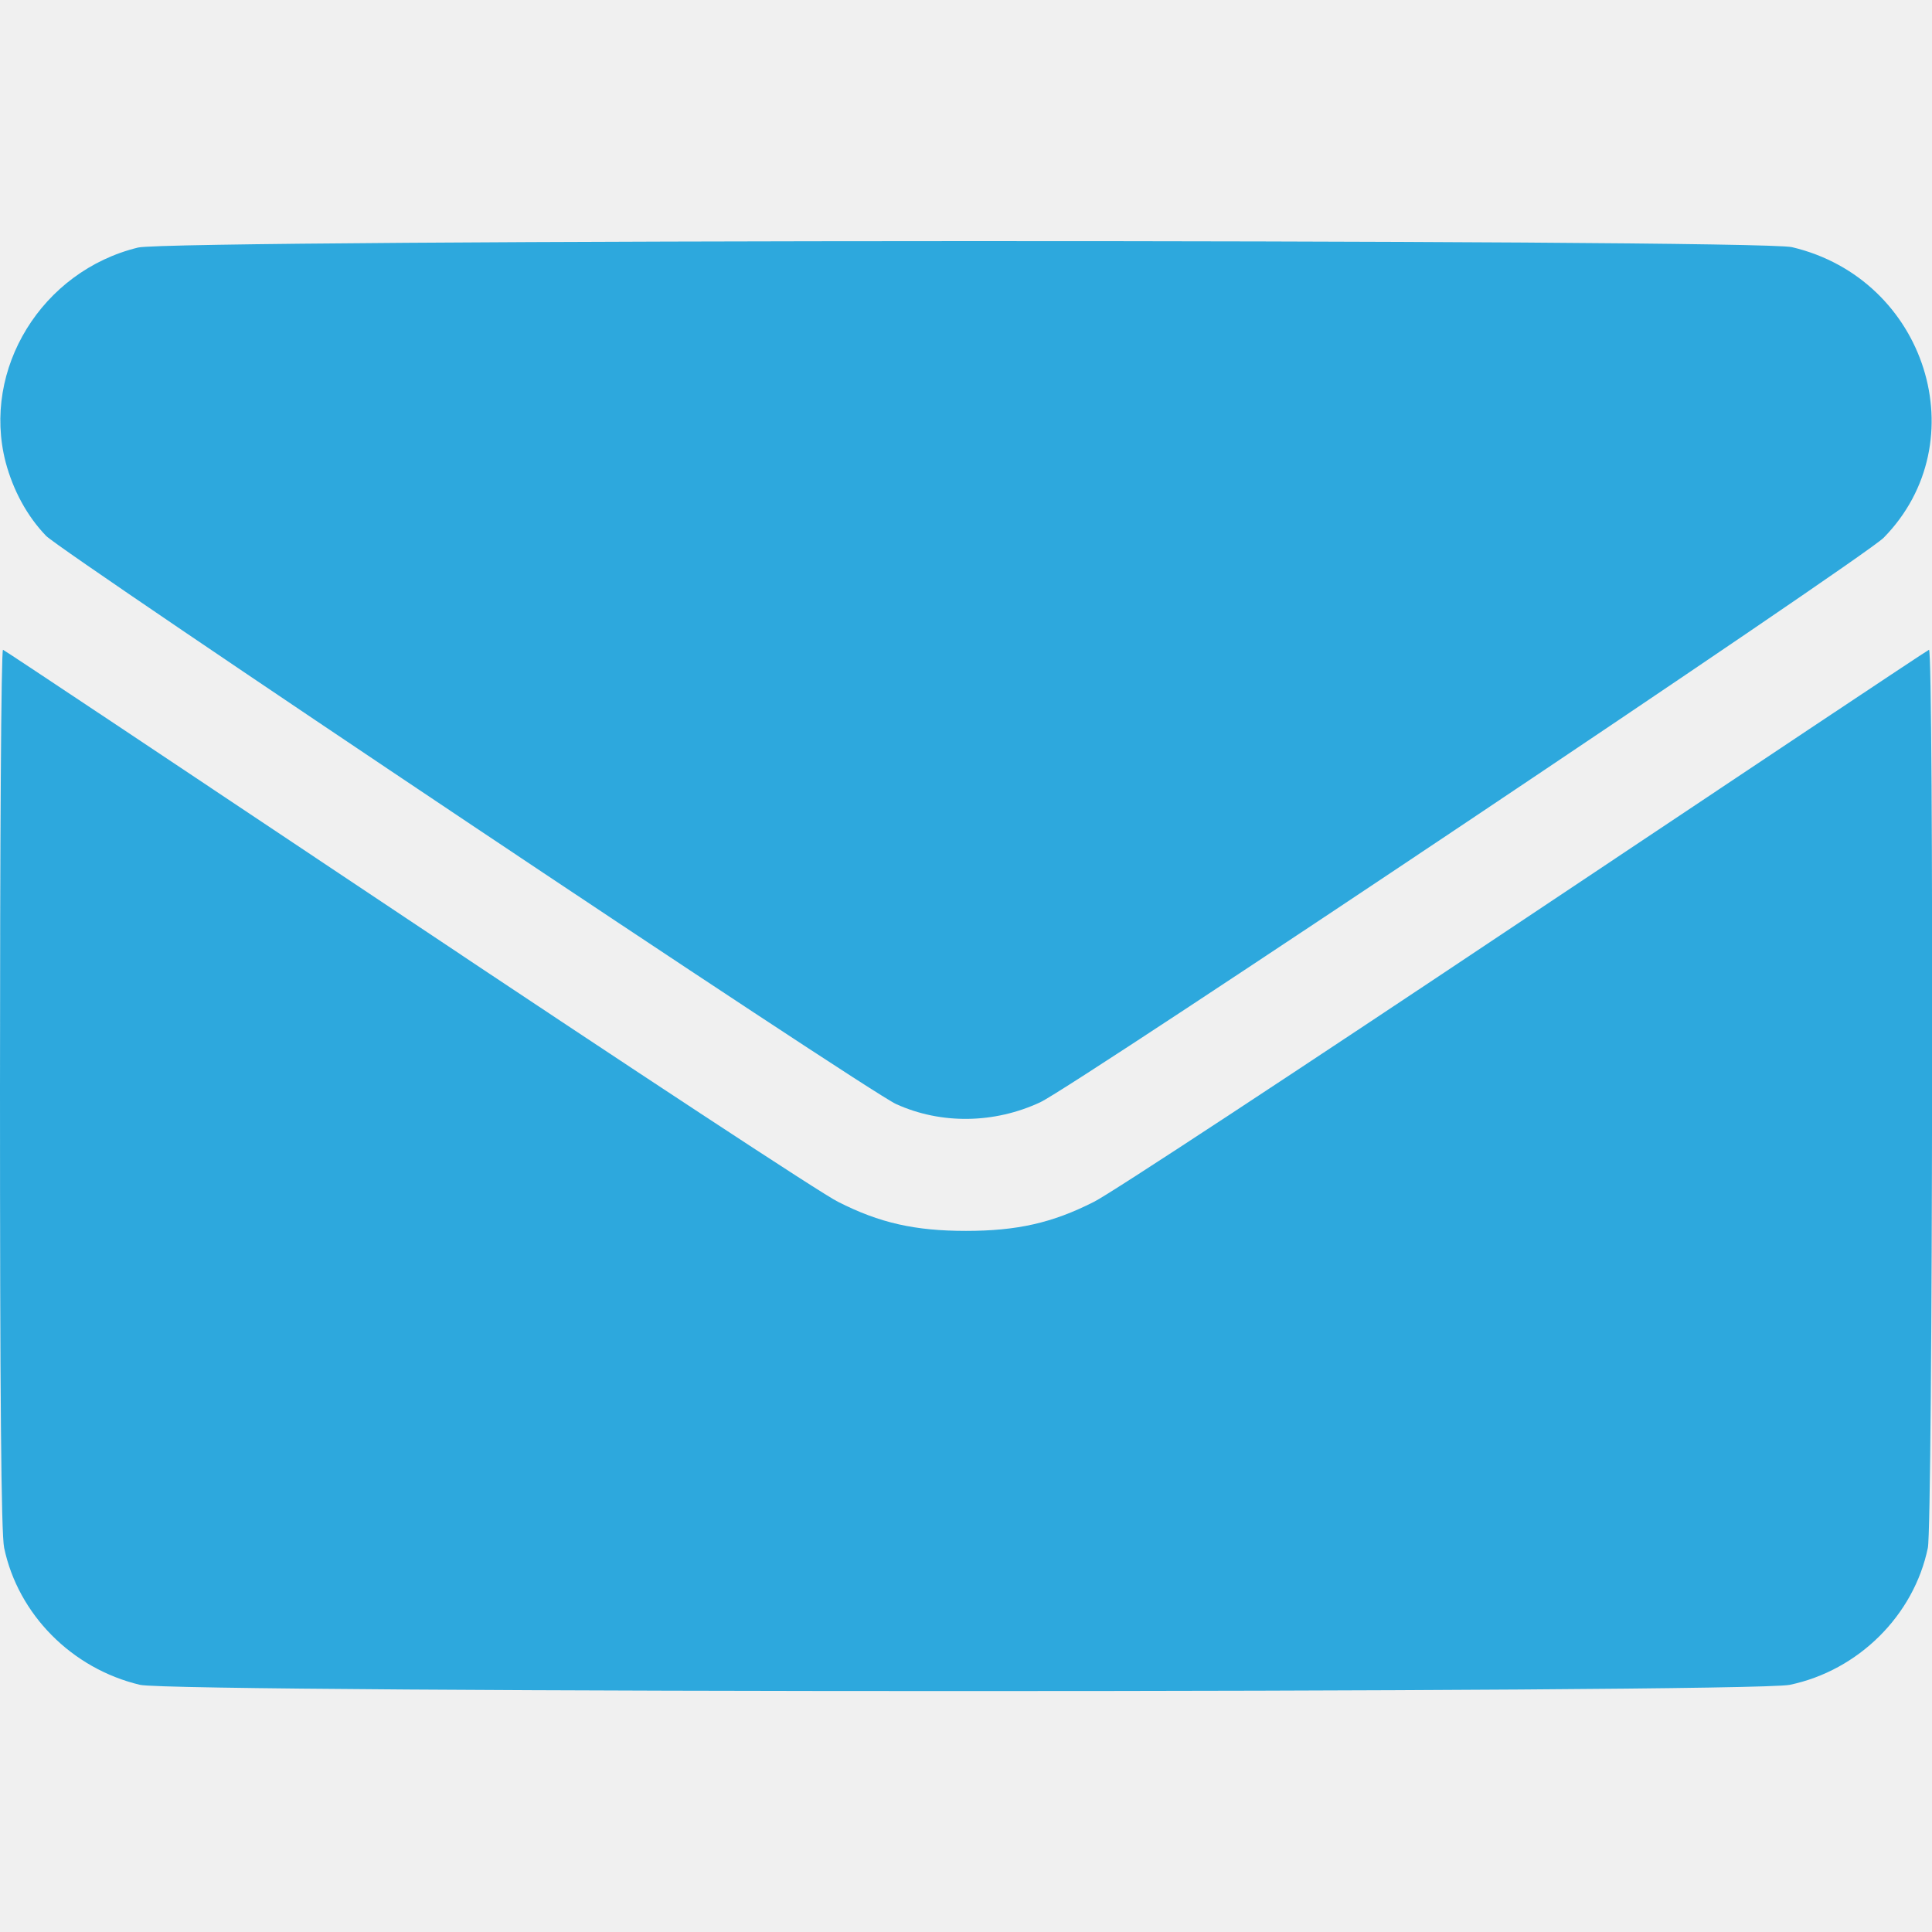
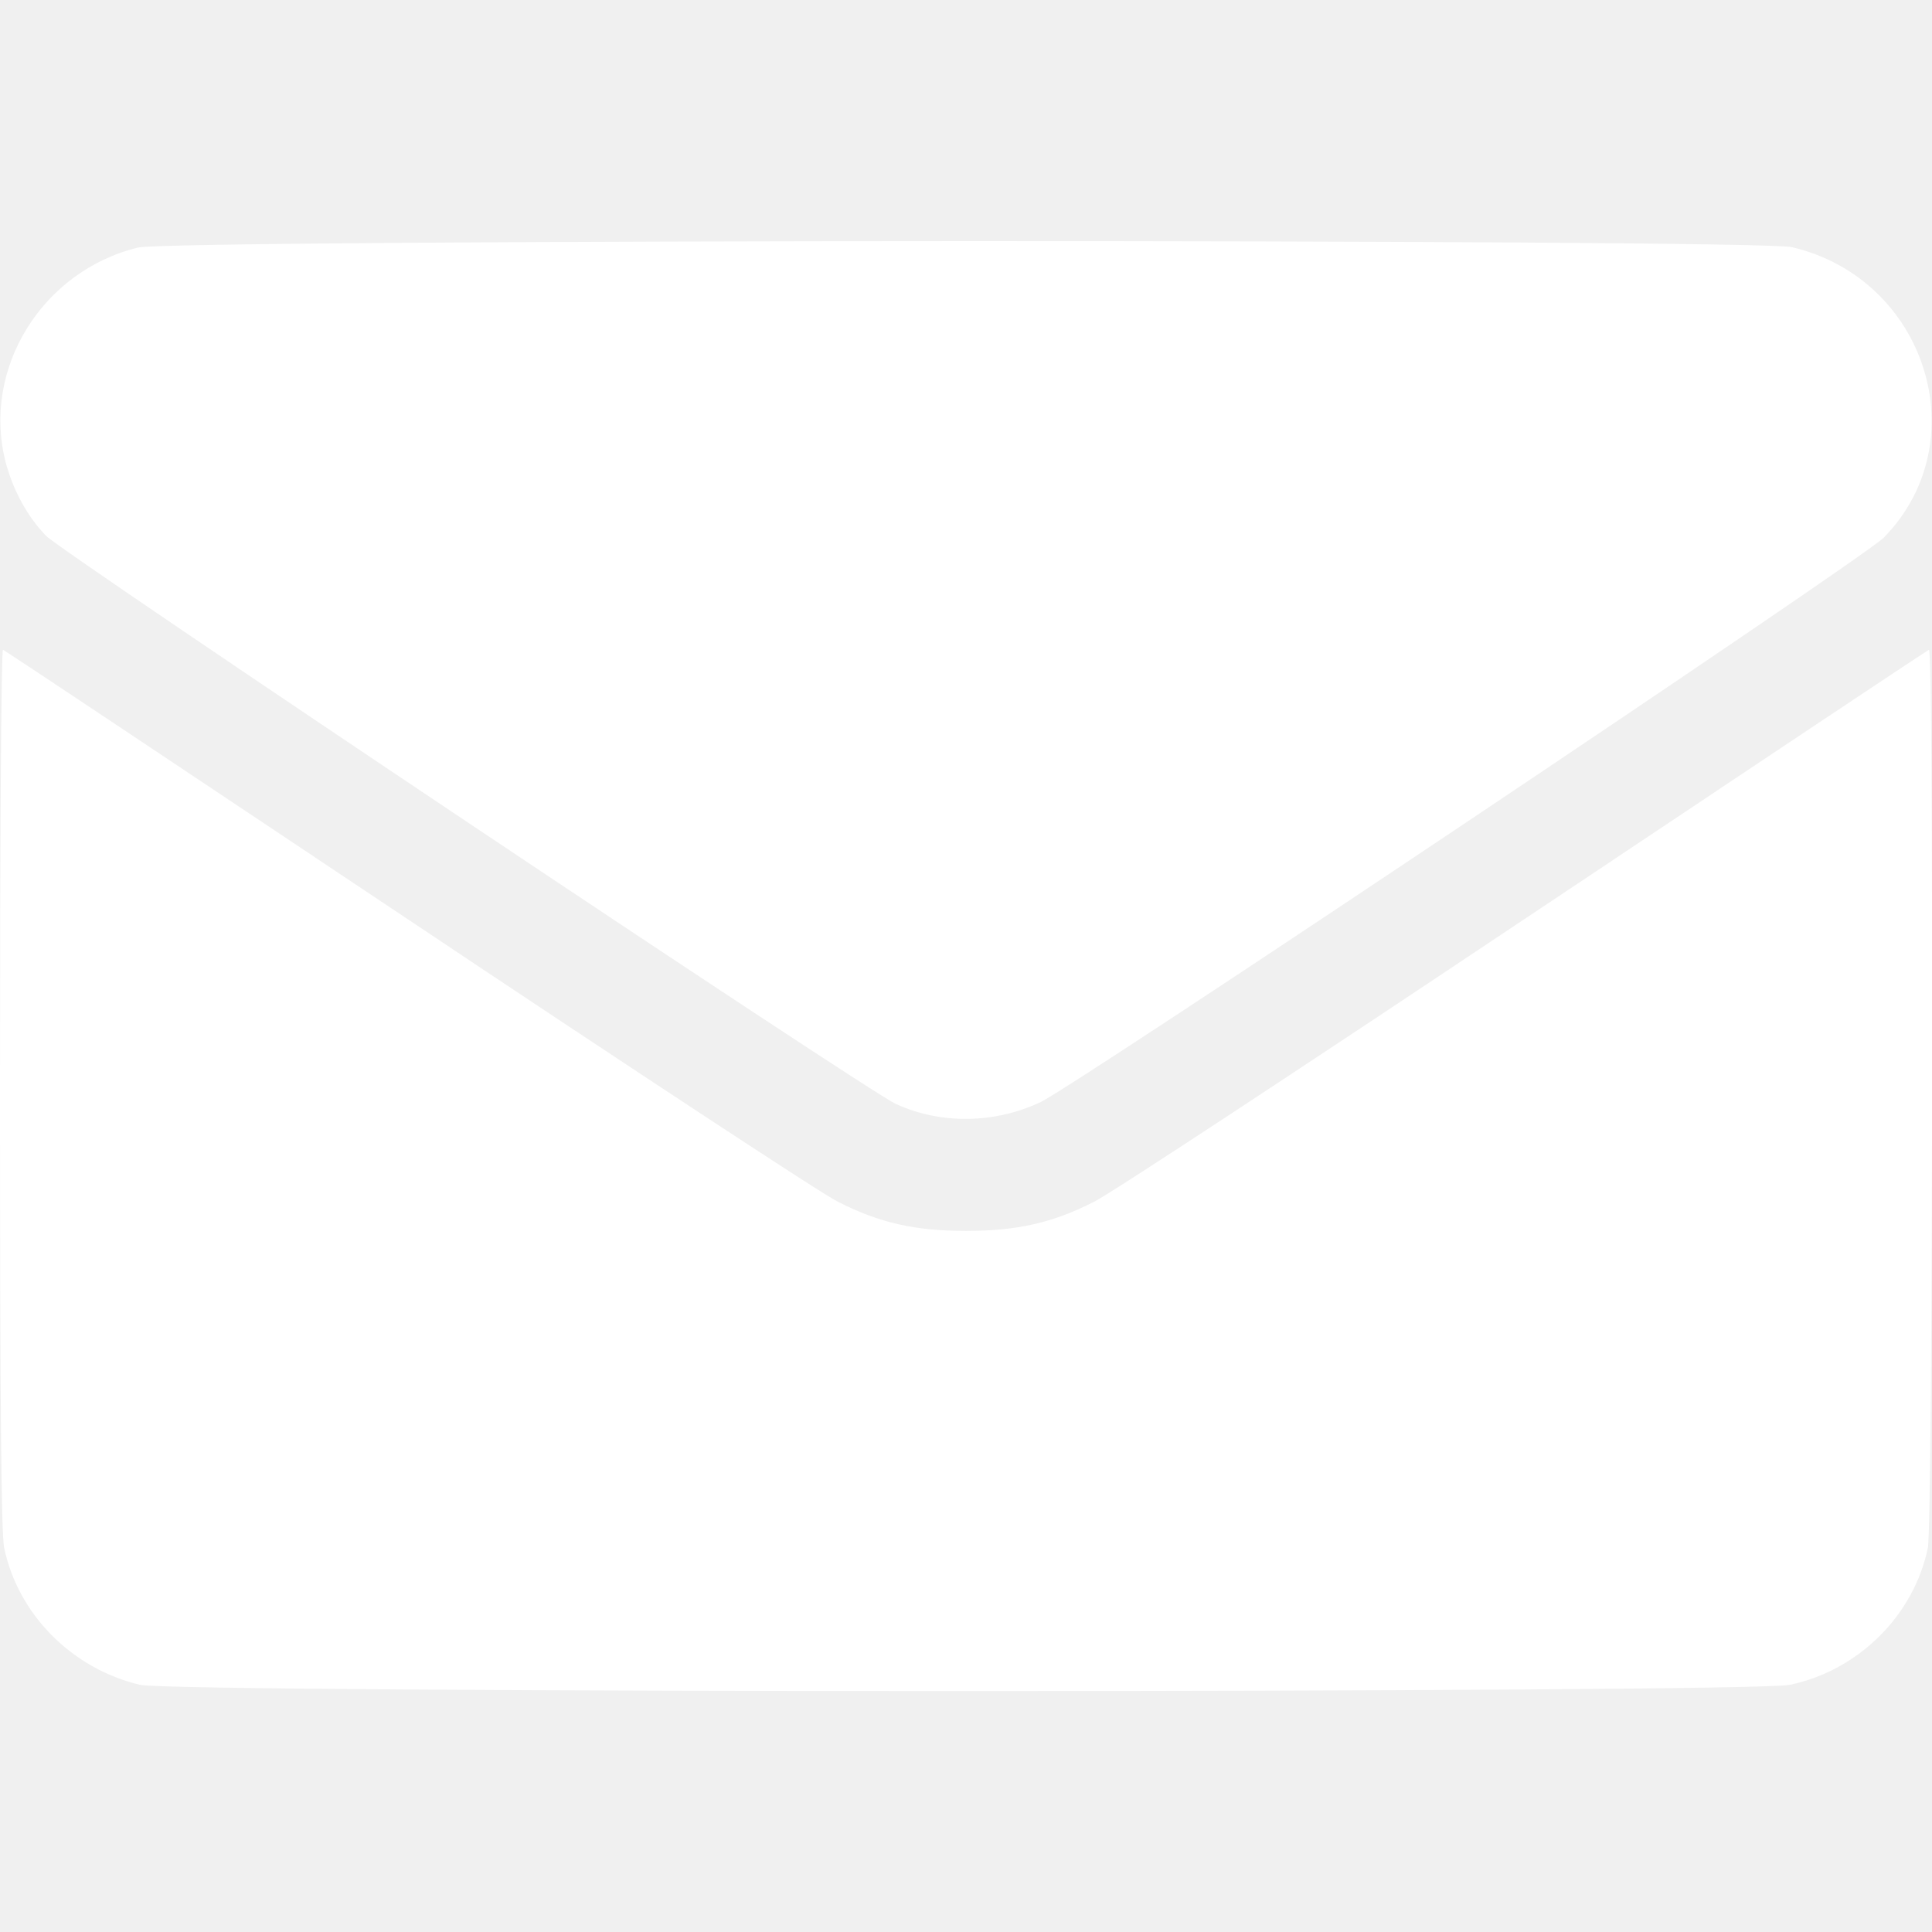
<svg xmlns="http://www.w3.org/2000/svg" version="1.0" width="16pt" height="16pt" viewBox="0 0 512 512" preserveAspectRatio="xMidYMid meet">
-   <g transform="translate(0,512) scale(0.1,-0.1)" fill="#2da8dd" stroke="none">
+   <g transform="translate(0,512) scale(0.1,-0.1)" fill="#ffffff" stroke="none">
    <path d="M366 4464 c-255 -62 -415 -322 -351 -569 20 -75 57 -143 107 -195 45 -46 2175 -1471 2253 -1506 119 -54 260 -52 382 5 95 45 2182 1442 2235 1496 249 254 113 686 -243 770 -94 22 -4291 21 -4383 -1z" />
    <path d="M0 2236 c0 -810 3 -1181 11 -1218 37 -176 179 -320 360 -363 94 -22 4267 -22 4372 0 182 38 329 184 366 363 13 61 16 2386 3 2380 -4 -1 -487 -323 -1074 -715 -587 -392 -1099 -729 -1139 -748 -110 -56 -204 -77 -339 -77 -135 0 -229 21 -339 77 -40 19 -552 356 -1139 748 -587 392 -1070 714 -1074 715 -5 2 -8 -521 -8 -1162z" />
  </g>
</svg>
